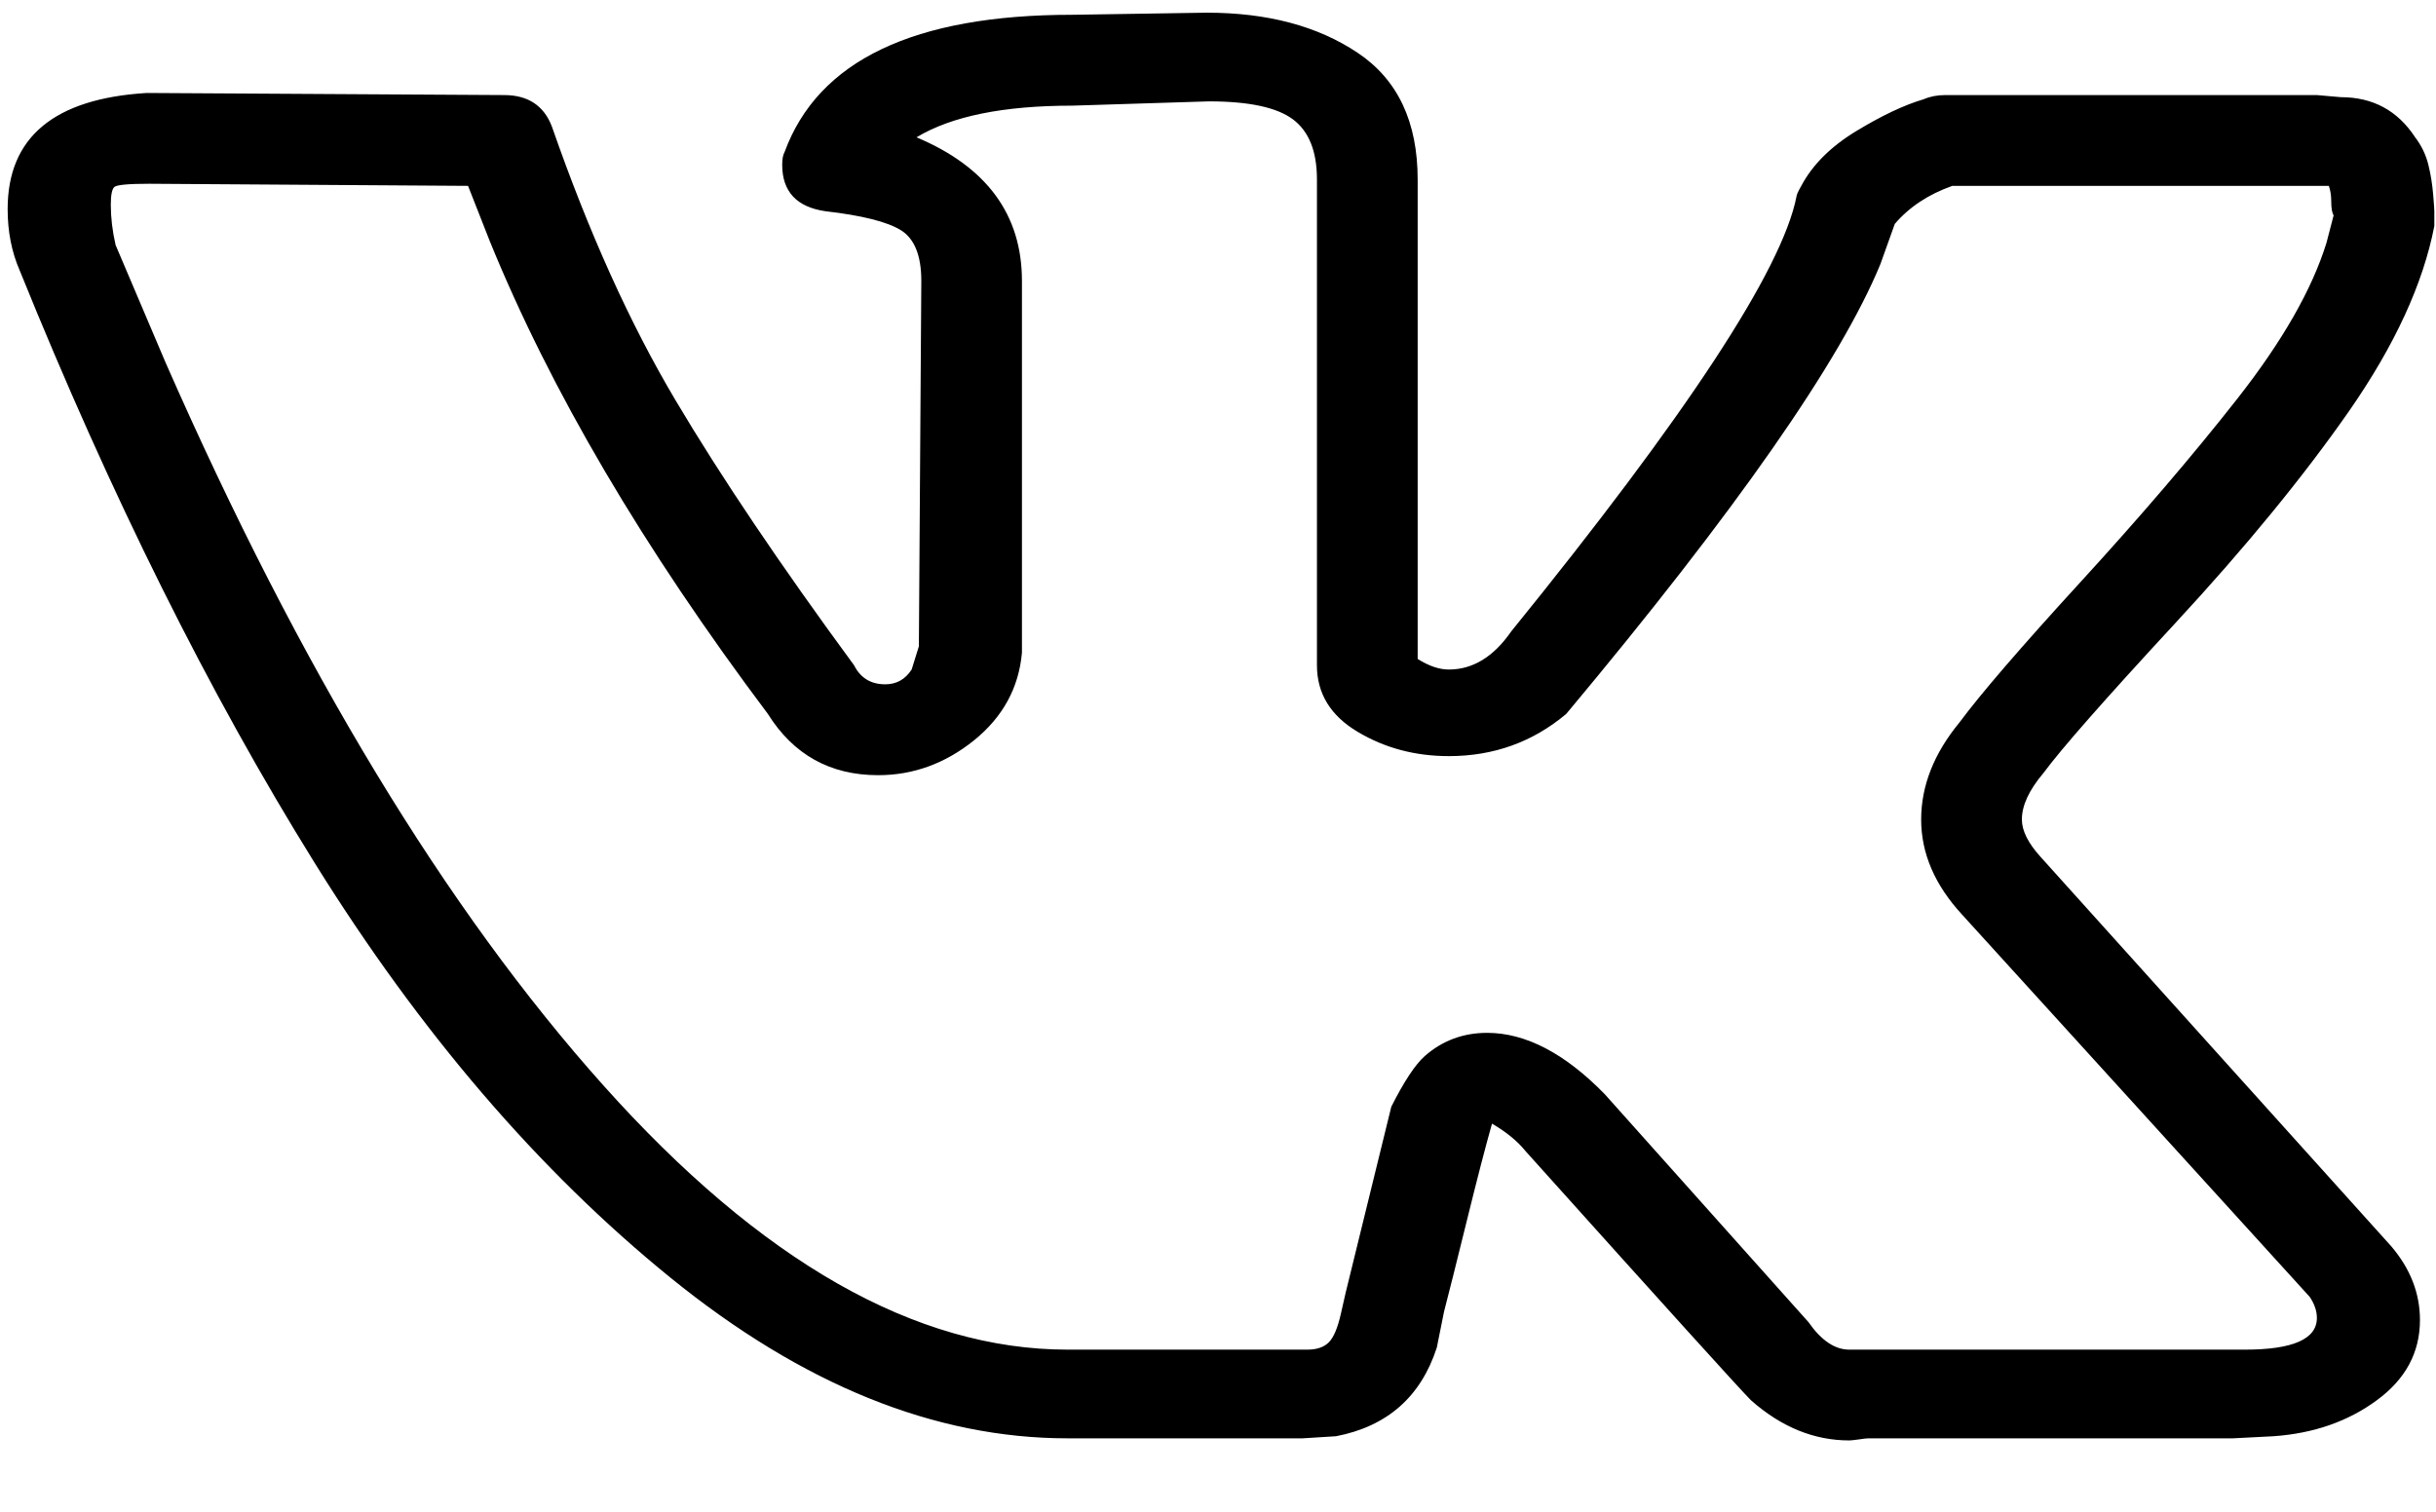
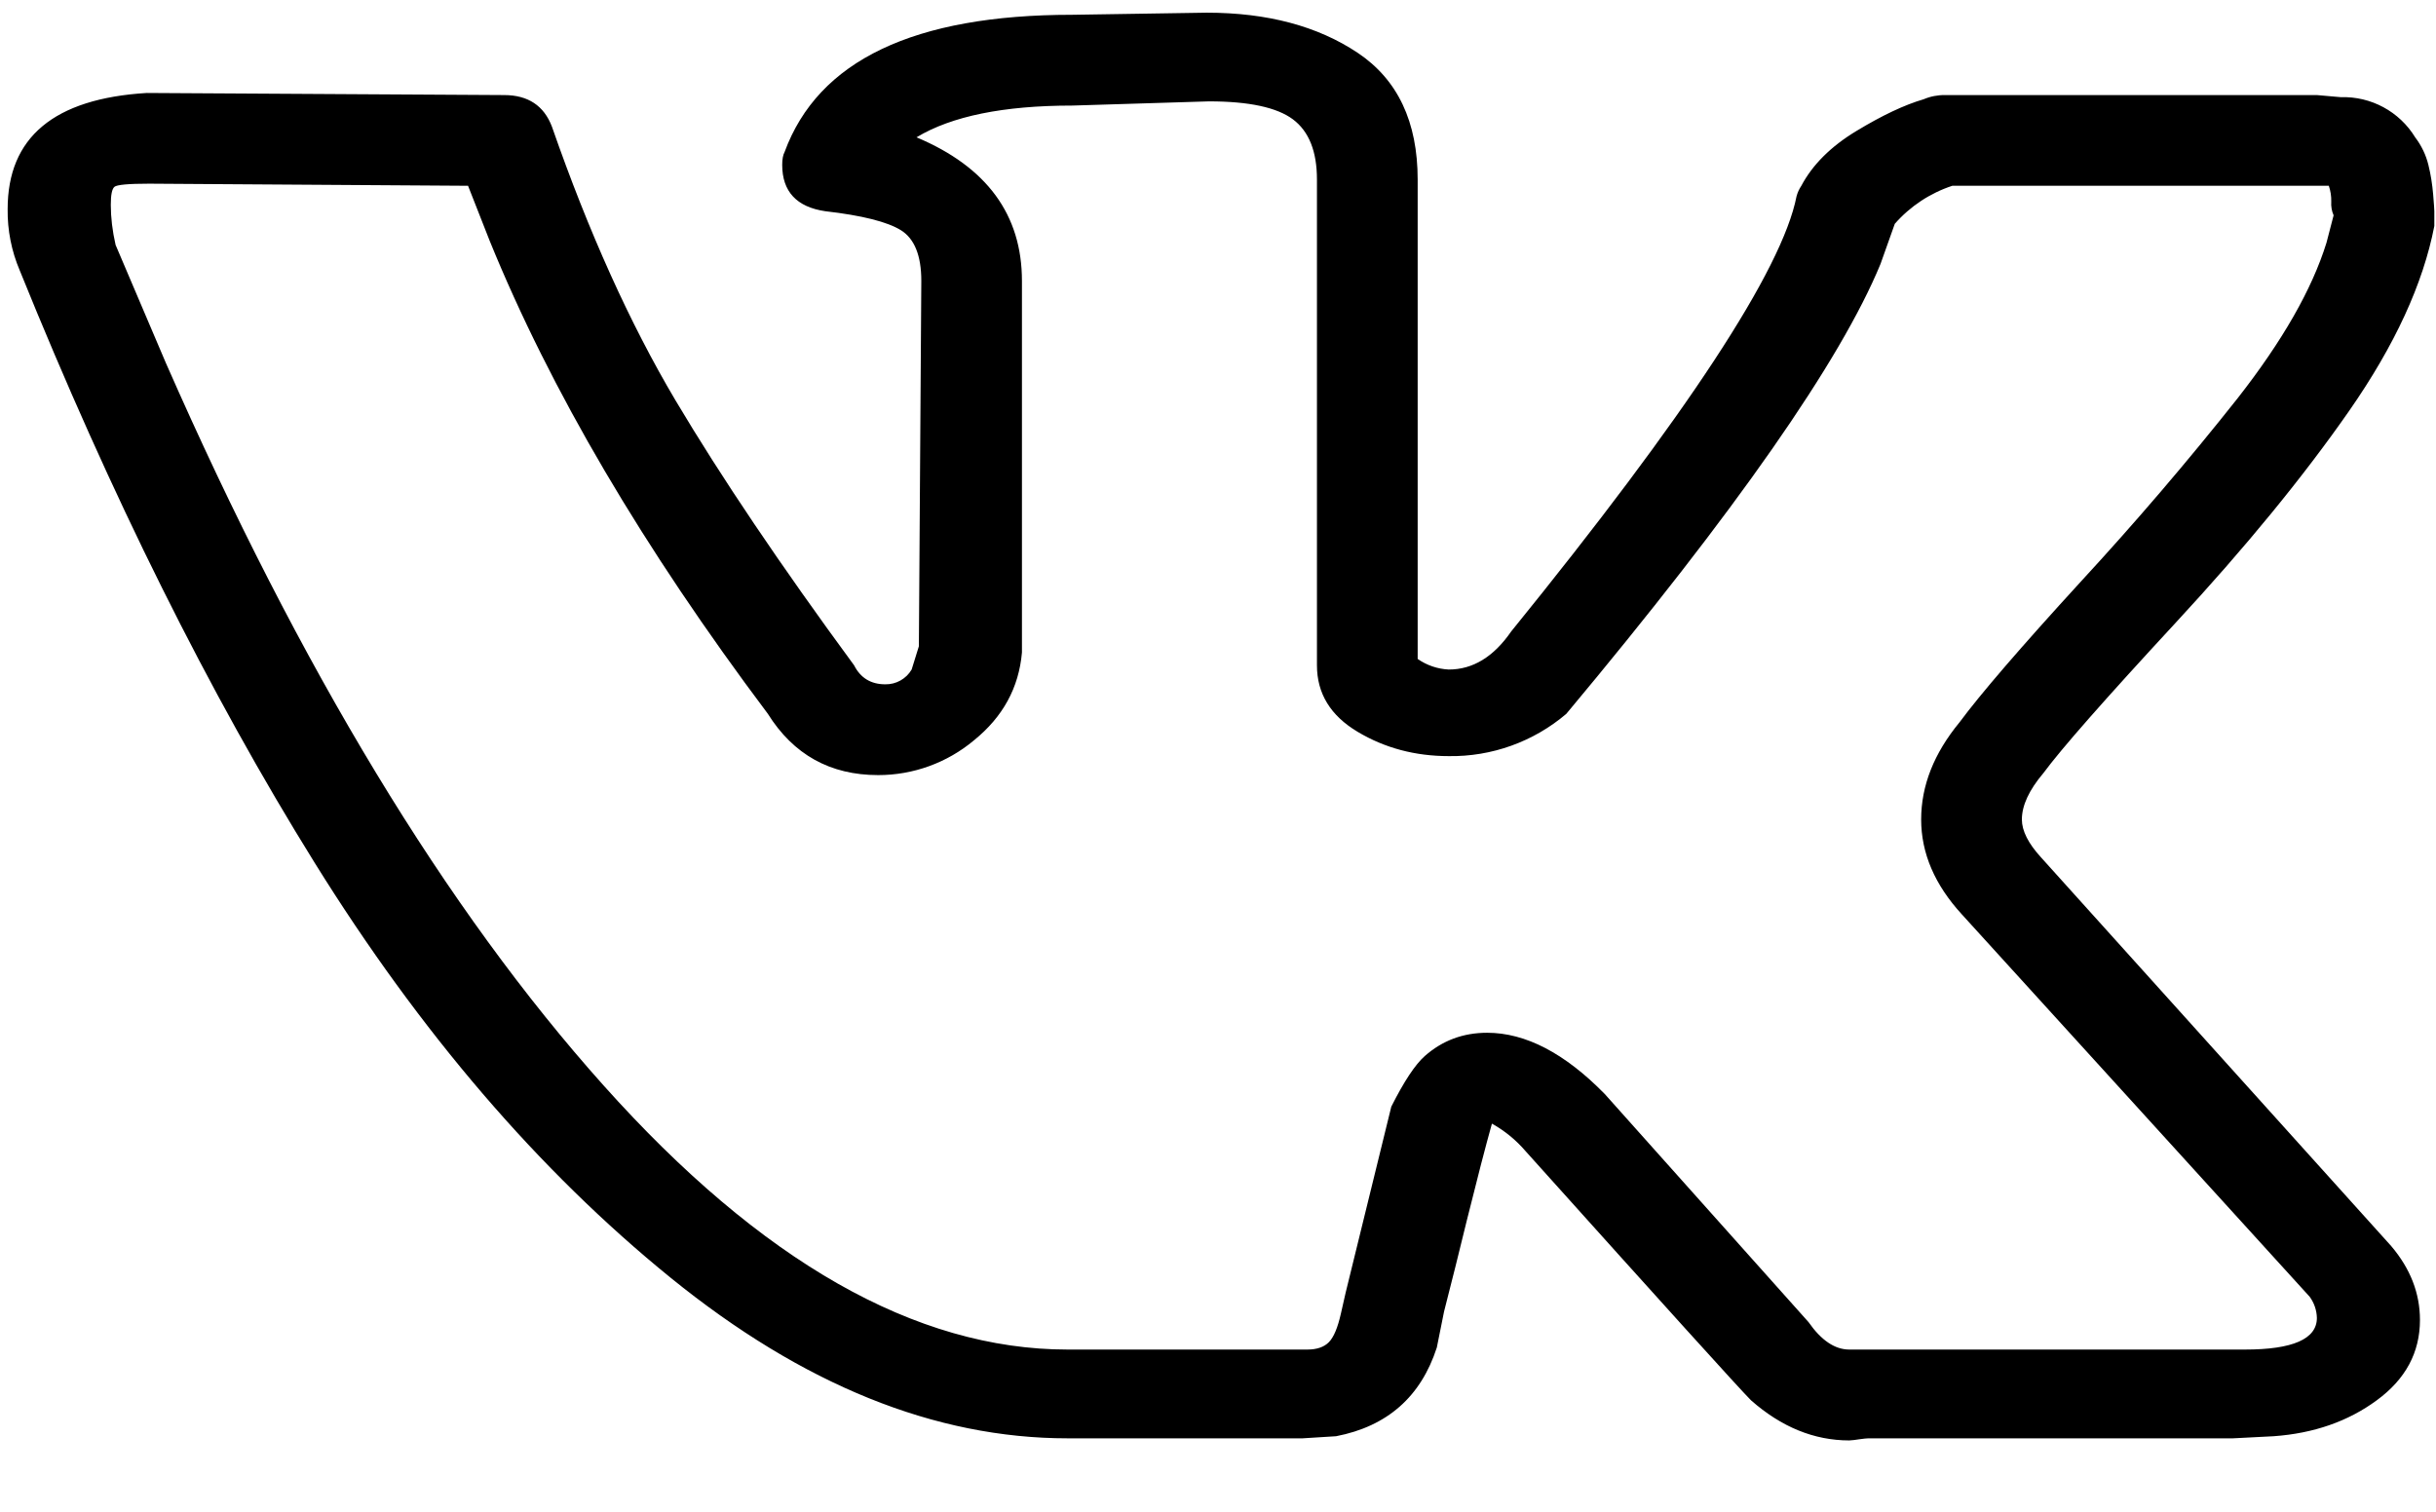
- <svg xmlns="http://www.w3.org/2000/svg" width="29" height="18" viewBox="0 0 29 18" fill="none">
-   <path d="M0.091 2.49C0.091 1.635 0.643 1.174 1.747 1.107L6.001 1.132C6.286 1.132 6.476 1.258 6.571 1.509C7.009 2.767 7.499 3.852 8.042 4.766C8.584 5.679 9.293 6.731 10.168 7.922C10.244 8.073 10.368 8.148 10.539 8.148C10.673 8.148 10.777 8.089 10.853 7.972L10.939 7.696L10.968 3.345C10.968 3.043 10.887 2.842 10.725 2.741C10.563 2.641 10.263 2.565 9.826 2.515C9.483 2.465 9.312 2.28 9.312 1.962C9.312 1.895 9.321 1.844 9.34 1.811C9.74 0.721 10.882 0.176 12.766 0.176L14.365 0.151C15.088 0.151 15.687 0.31 16.163 0.629C16.639 0.947 16.877 1.45 16.877 2.138V7.846C17.01 7.93 17.134 7.972 17.248 7.972C17.533 7.972 17.781 7.821 17.99 7.519C20.083 4.938 21.216 3.211 21.387 2.339C21.387 2.322 21.406 2.28 21.444 2.213C21.577 1.962 21.796 1.744 22.101 1.559C22.405 1.375 22.672 1.249 22.9 1.182C22.976 1.149 23.062 1.132 23.157 1.132H27.582L27.867 1.157C28.248 1.157 28.543 1.316 28.752 1.635C28.828 1.735 28.88 1.844 28.909 1.962C28.938 2.079 28.956 2.196 28.966 2.314C28.976 2.431 28.98 2.498 28.98 2.515V2.691C28.847 3.378 28.509 4.112 27.967 4.892C27.424 5.671 26.735 6.514 25.897 7.419C25.06 8.324 24.537 8.919 24.327 9.204C24.156 9.406 24.07 9.59 24.07 9.758C24.07 9.892 24.146 10.043 24.299 10.21L28.466 14.838C28.695 15.106 28.809 15.399 28.809 15.718C28.809 16.103 28.638 16.422 28.295 16.673C27.953 16.925 27.544 17.067 27.068 17.101L26.582 17.126H22.243C22.224 17.126 22.186 17.13 22.129 17.139C22.072 17.147 22.034 17.151 22.015 17.151C21.596 17.151 21.206 16.992 20.845 16.673C20.711 16.539 19.817 15.55 18.161 13.706C18.066 13.588 17.933 13.479 17.762 13.379C17.686 13.647 17.586 14.033 17.462 14.536C17.338 15.039 17.248 15.399 17.191 15.617L17.105 16.045C16.915 16.631 16.515 16.983 15.906 17.101L15.507 17.126H12.709C11.129 17.126 9.555 16.489 7.984 15.215C6.414 13.941 5.001 12.293 3.745 10.273C2.489 8.253 1.319 5.902 0.234 3.219C0.139 3.001 0.091 2.758 0.091 2.49ZM17.248 9.003C16.848 9.003 16.486 8.907 16.163 8.714C15.839 8.521 15.678 8.257 15.678 7.922V2.138C15.678 1.802 15.583 1.564 15.392 1.421C15.202 1.279 14.869 1.207 14.393 1.207L12.766 1.258C11.948 1.258 11.329 1.383 10.911 1.635C11.748 1.987 12.166 2.557 12.166 3.345V7.771C12.129 8.19 11.938 8.538 11.596 8.815C11.253 9.091 10.872 9.23 10.454 9.23C9.883 9.23 9.445 8.986 9.141 8.5C7.656 6.522 6.552 4.644 5.829 2.867L5.572 2.213L1.776 2.188C1.528 2.188 1.39 2.201 1.362 2.226C1.333 2.251 1.319 2.322 1.319 2.44C1.319 2.59 1.338 2.75 1.376 2.917L1.975 4.326C3.574 7.964 5.311 10.831 7.185 12.926C9.06 15.022 10.901 16.07 12.709 16.07H15.563C15.678 16.07 15.763 16.04 15.82 15.982C15.878 15.923 15.925 15.81 15.963 15.642L16.02 15.391L16.563 13.178C16.715 12.876 16.848 12.675 16.962 12.574C17.172 12.39 17.419 12.298 17.704 12.298C18.161 12.298 18.628 12.541 19.103 13.027L21.53 15.743C21.682 15.961 21.844 16.07 22.015 16.07H26.725C27.296 16.07 27.582 15.944 27.582 15.693C27.582 15.609 27.553 15.525 27.496 15.441L23.357 10.889C23.033 10.537 22.871 10.16 22.871 9.758C22.871 9.355 23.024 8.97 23.328 8.601C23.576 8.266 24.056 7.708 24.77 6.928C25.483 6.149 26.107 5.42 26.64 4.741C27.172 4.062 27.524 3.446 27.696 2.892L27.781 2.565C27.762 2.532 27.753 2.477 27.753 2.402C27.753 2.326 27.743 2.264 27.724 2.213H23.242C22.957 2.314 22.729 2.465 22.557 2.666L22.386 3.144C21.91 4.301 20.664 6.086 18.646 8.5C18.247 8.836 17.781 9.003 17.248 9.003Z" fill="currentColor" />
+ <svg xmlns="http://www.w3.org/2000/svg" width="29" height="18" fill="none">
+   <path d="M.091 2.49c0-.855.552-1.316 1.656-1.383l4.254.025c.285 0 .475.126.57.377.438 1.258.928 2.343 1.47 3.257.543.913 1.252 1.965 2.127 3.156.076.15.2.226.371.226a.356.356 0 00.314-.176l.086-.277.029-4.35c0-.302-.081-.503-.243-.604-.162-.1-.462-.176-.9-.226-.342-.05-.513-.235-.513-.553 0-.067.01-.118.028-.151C9.74.72 10.882.176 12.766.176l1.599-.025c.723 0 1.322.16 1.798.478.476.318.714.821.714 1.509v5.708a.707.707 0 00.37.126c.286 0 .534-.15.743-.453 2.093-2.581 3.226-4.308 3.397-5.18a.41.41 0 01.057-.126c.133-.251.352-.47.657-.654.304-.184.57-.31.799-.377a.63.63 0 01.257-.05h4.425l.285.025a1 1 0 01.885.478c.076.1.128.21.157.327.029.117.047.234.057.352.01.117.014.184.014.201v.176c-.133.687-.47 1.42-1.013 2.2-.543.78-1.232 1.623-2.07 2.528-.837.905-1.36 1.5-1.57 1.785-.171.202-.257.386-.257.554 0 .134.076.285.229.452l4.168 4.627c.228.269.342.562.342.88 0 .386-.171.705-.514.956-.342.252-.752.394-1.227.428l-.486.025h-4.339c-.019 0-.057.004-.114.012a.988.988 0 01-.114.013c-.419 0-.809-.16-1.17-.478-.134-.134-1.028-1.123-2.684-2.967a1.457 1.457 0 00-.4-.327c-.075.268-.175.654-.3 1.157a83.81 83.81 0 01-.27 1.081l-.086.428c-.19.586-.59.938-1.199 1.056l-.4.025H12.71c-1.58 0-3.154-.637-4.725-1.911-1.57-1.274-2.983-2.922-4.239-4.942C2.49 8.253 1.32 5.902.235 3.22a1.804 1.804 0 01-.144-.73zm17.157 6.513c-.4 0-.762-.096-1.085-.289-.324-.193-.485-.457-.485-.792V2.138c0-.335-.095-.574-.286-.717-.19-.142-.523-.214-.999-.214l-1.627.05c-.818 0-1.437.126-1.855.378.837.352 1.255.922 1.255 1.71V7.77c-.037.42-.228.767-.57 1.044a1.774 1.774 0 01-1.142.415c-.571 0-1.009-.244-1.313-.73-1.485-1.978-2.589-3.856-3.312-5.633l-.257-.654-3.796-.025c-.248 0-.386.013-.414.038-.029.025-.043.096-.043.214 0 .15.019.31.057.477l.6 1.409c1.598 3.638 3.335 6.505 5.21 8.6 1.874 2.096 3.715 3.144 5.523 3.144h2.854c.115 0 .2-.03.257-.088.058-.059.105-.172.143-.34l.057-.251.543-2.213c.152-.302.285-.503.4-.604.209-.184.456-.276.741-.276.457 0 .924.243 1.4.729l2.426 2.716c.152.218.314.327.485.327h4.71c.571 0 .857-.126.857-.377a.444.444 0 00-.086-.252l-4.14-4.552c-.323-.352-.485-.729-.485-1.131 0-.403.153-.788.457-1.157.248-.335.728-.893 1.442-1.673a38.176 38.176 0 001.87-2.187c.532-.68.884-1.295 1.056-1.849l.085-.327a.347.347 0 01-.028-.163.538.538 0 00-.029-.189h-4.482a1.56 1.56 0 00-.685.453l-.17.478C21.91 4.3 20.663 6.086 18.646 8.5a2.11 2.11 0 01-1.4.503z" fill="currentColor" />
</svg>
